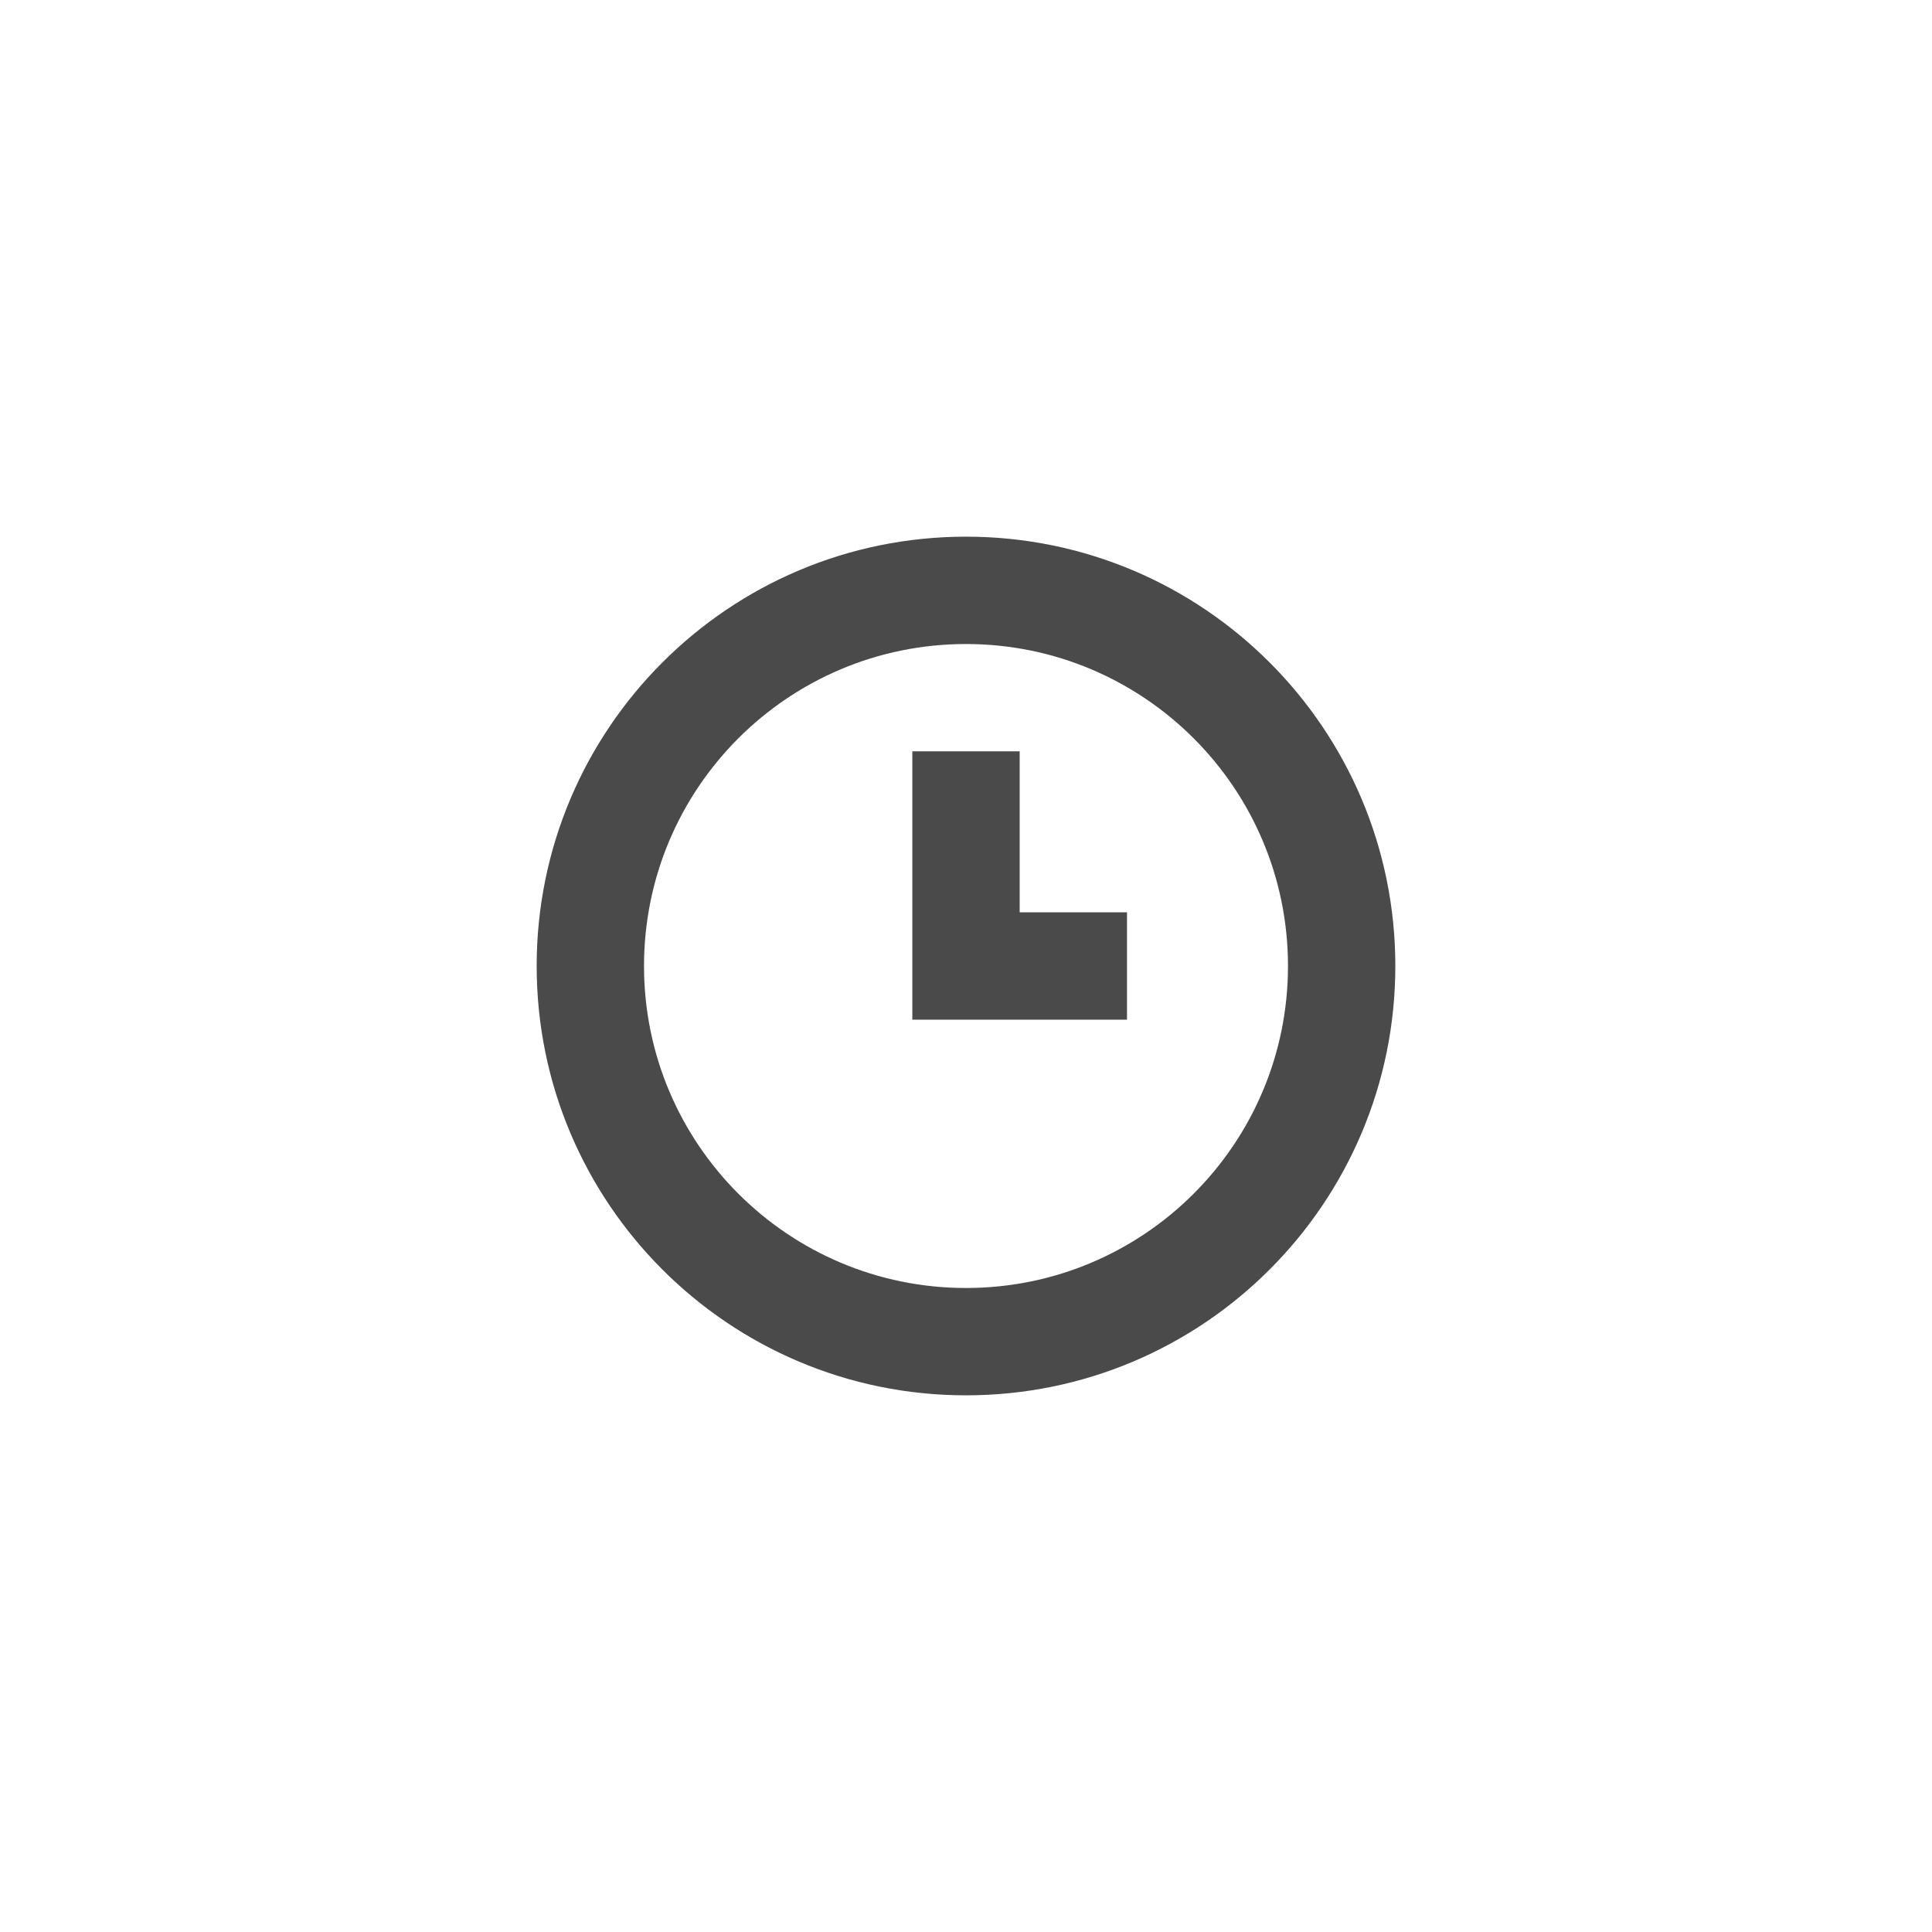
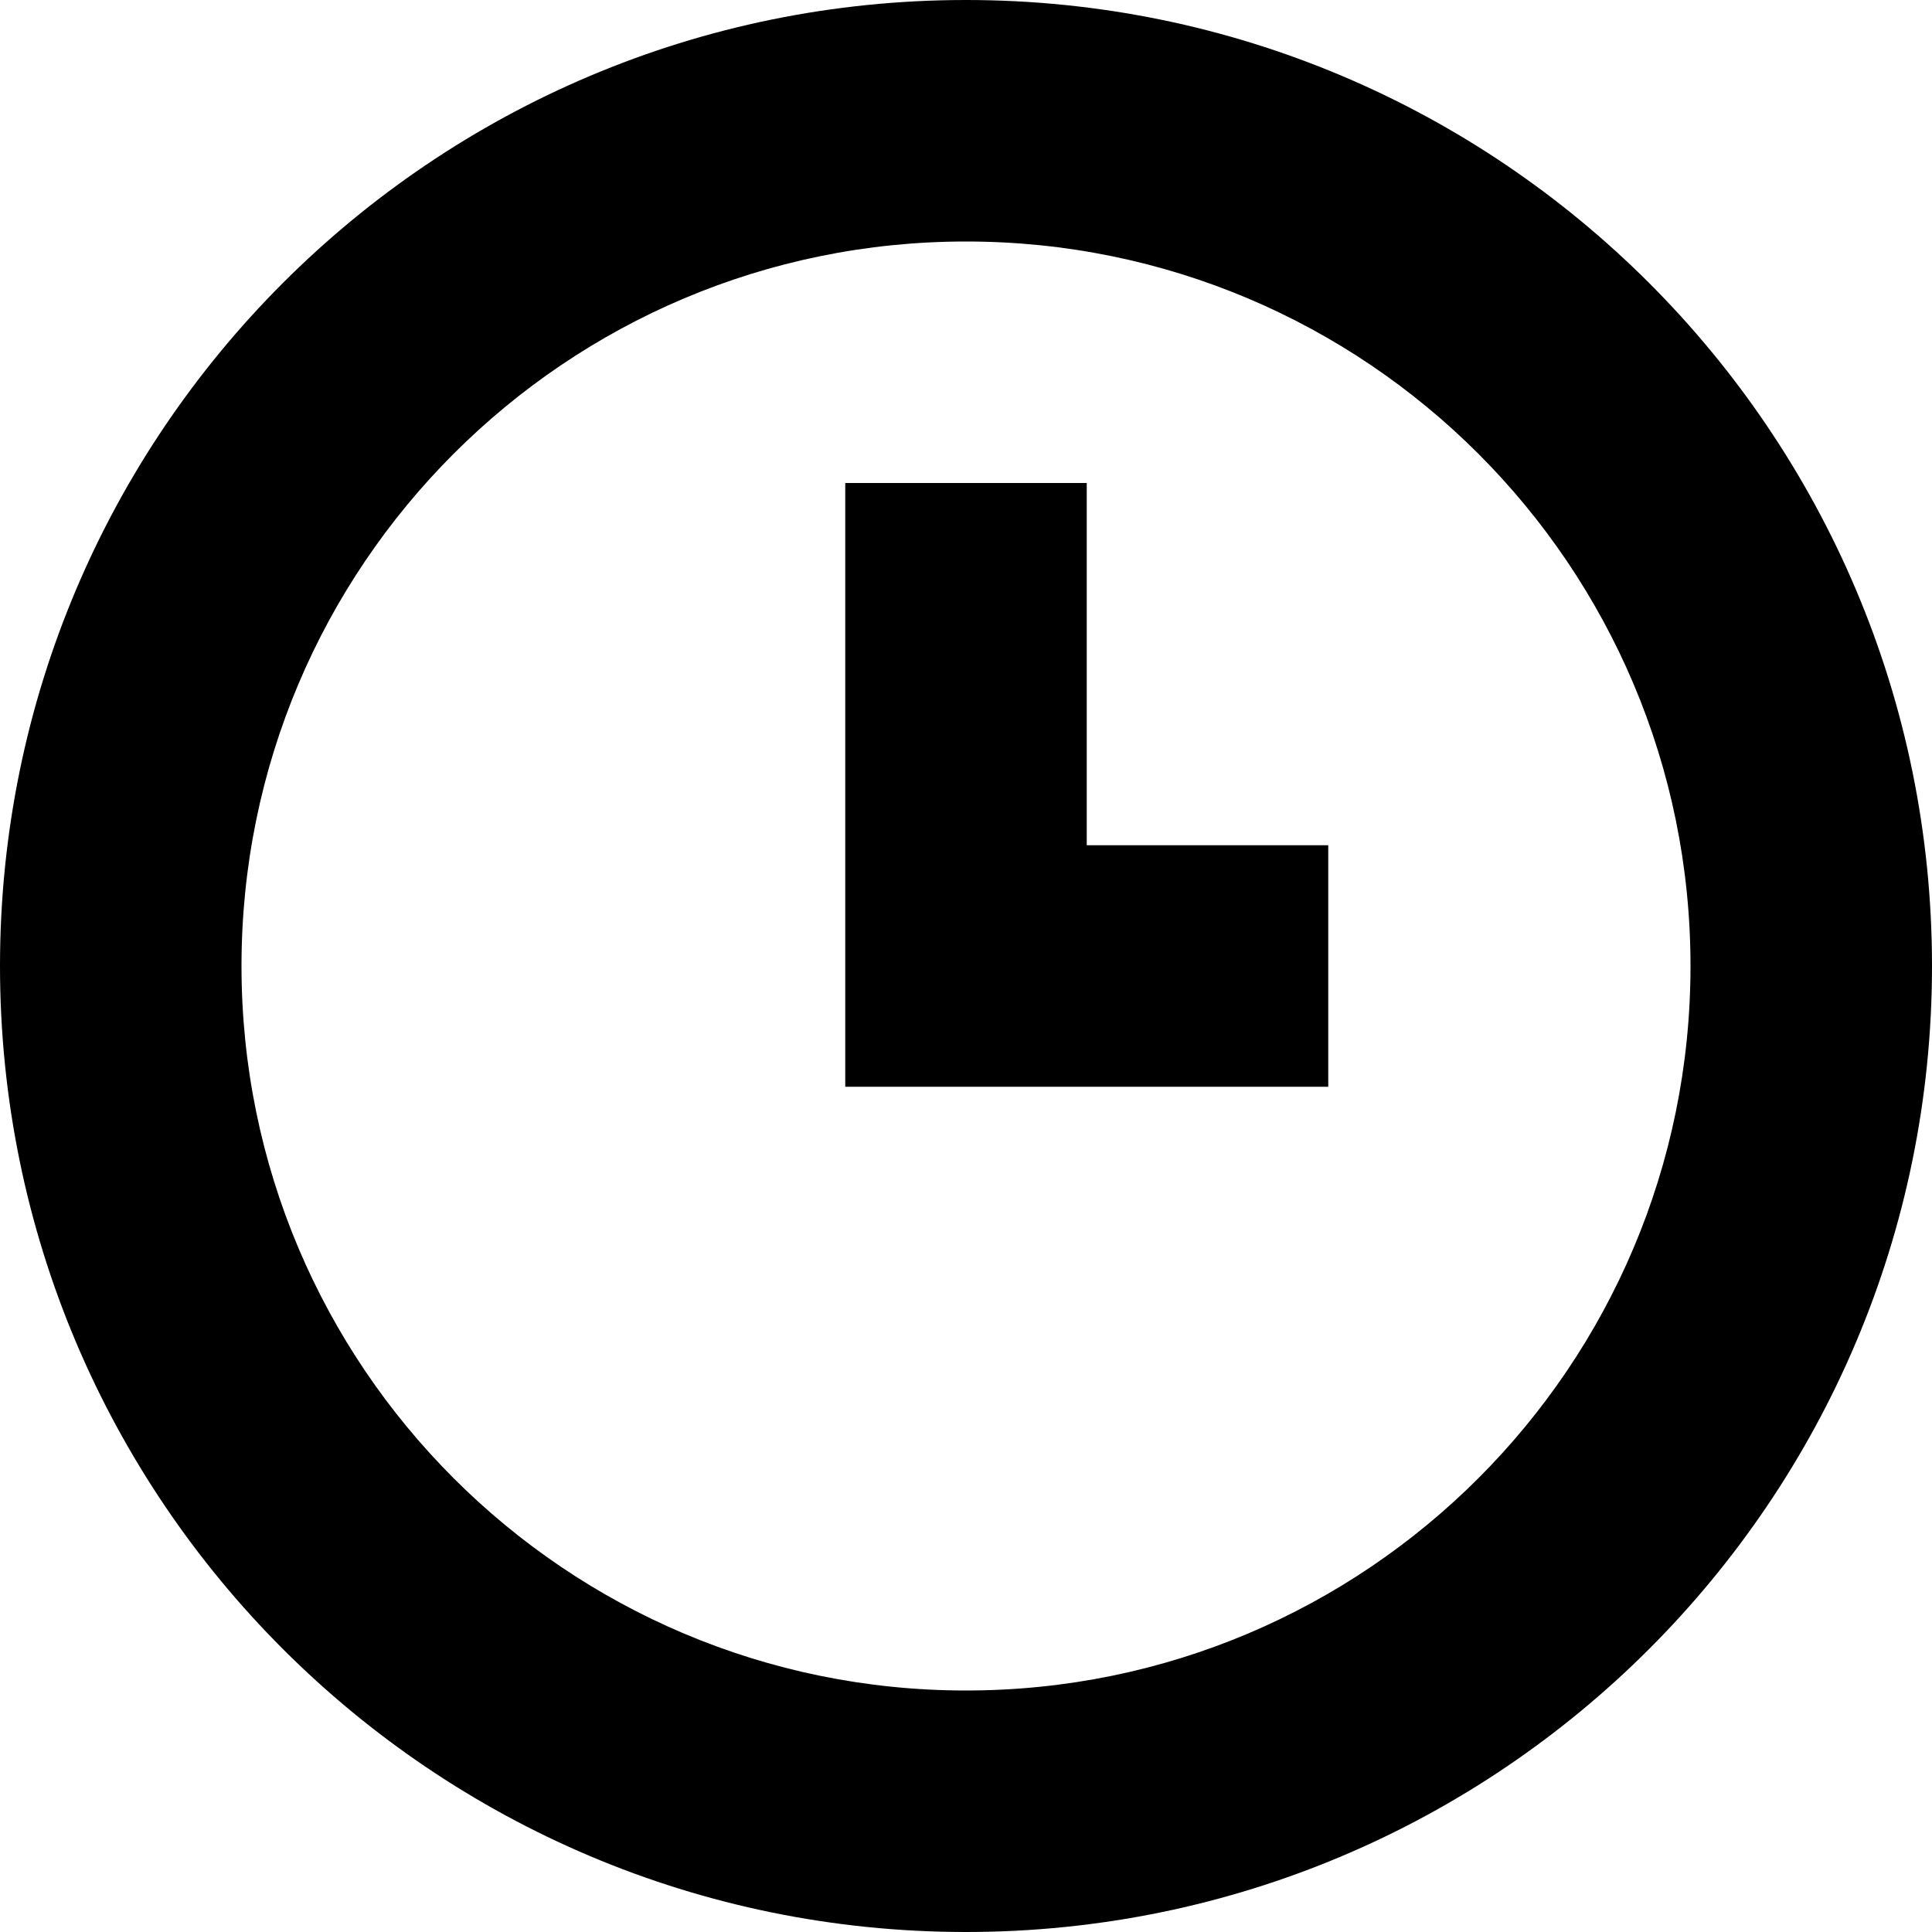
- <svg xmlns="http://www.w3.org/2000/svg" viewBox="0 0 500 500">
-   <g fill="none" fill-rule="evenodd">
-     <path d="m250 361.11c61.36 0 111.11-49.746 111.11-111.11 0-61.36-49.746-111.11-111.11-111.11-61.36 0-111.11 49.746-111.11 111.11 0 61.36 49.746 111.11 111.11 111.11m0-27.778c46.02 0 83.33-37.31 83.33-83.33 0-46.02-37.31-83.33-83.33-83.33-46.02 0-83.33 37.31-83.33 83.33 0 46.02 37.31 83.33 83.33 83.33m13.889-97.22v-27.778-13.889h-27.778v13.889 41.667 13.889h20.833 20.833 13.889v-27.778h-13.889-13.889" fill="#4a4a4a" />
+ <svg xmlns="http://www.w3.org/2000/svg" width="500px" height="500px" viewBox="0 0 500 500" version="1.1">
+   <defs />
+   <g id="Page-1" stroke="none" stroke-width="1" fill="none" fill-rule="evenodd">
+     <g id="history" fill="#000000">
+       <path d="M250,500 C388.071,500 500,388.071 500,250 C500,111.929 388.071,0 250,0 C111.929,0 0,111.929 0,250 C0,388.071 111.929,500 250,500 Z M250,437.5 C353.553,437.5 437.5,353.553 437.5,250 C437.5,146.447 353.553,62.5 250,62.5 C146.447,62.5 62.5,146.447 62.5,250 C62.5,353.553 146.447,437.5 250,437.5 Z M281.25,218.75 L281.25,156.25 L281.25,125 L218.75,125 L218.75,156.25 L218.75,250 L218.75,281.25 L265.625,281.25 L312.5,281.25 L343.75,281.25 L343.75,218.75 L312.5,218.75 L281.25,218.75 Z" id="Oval-6-Copy" />
+     </g>
  </g>
</svg>
